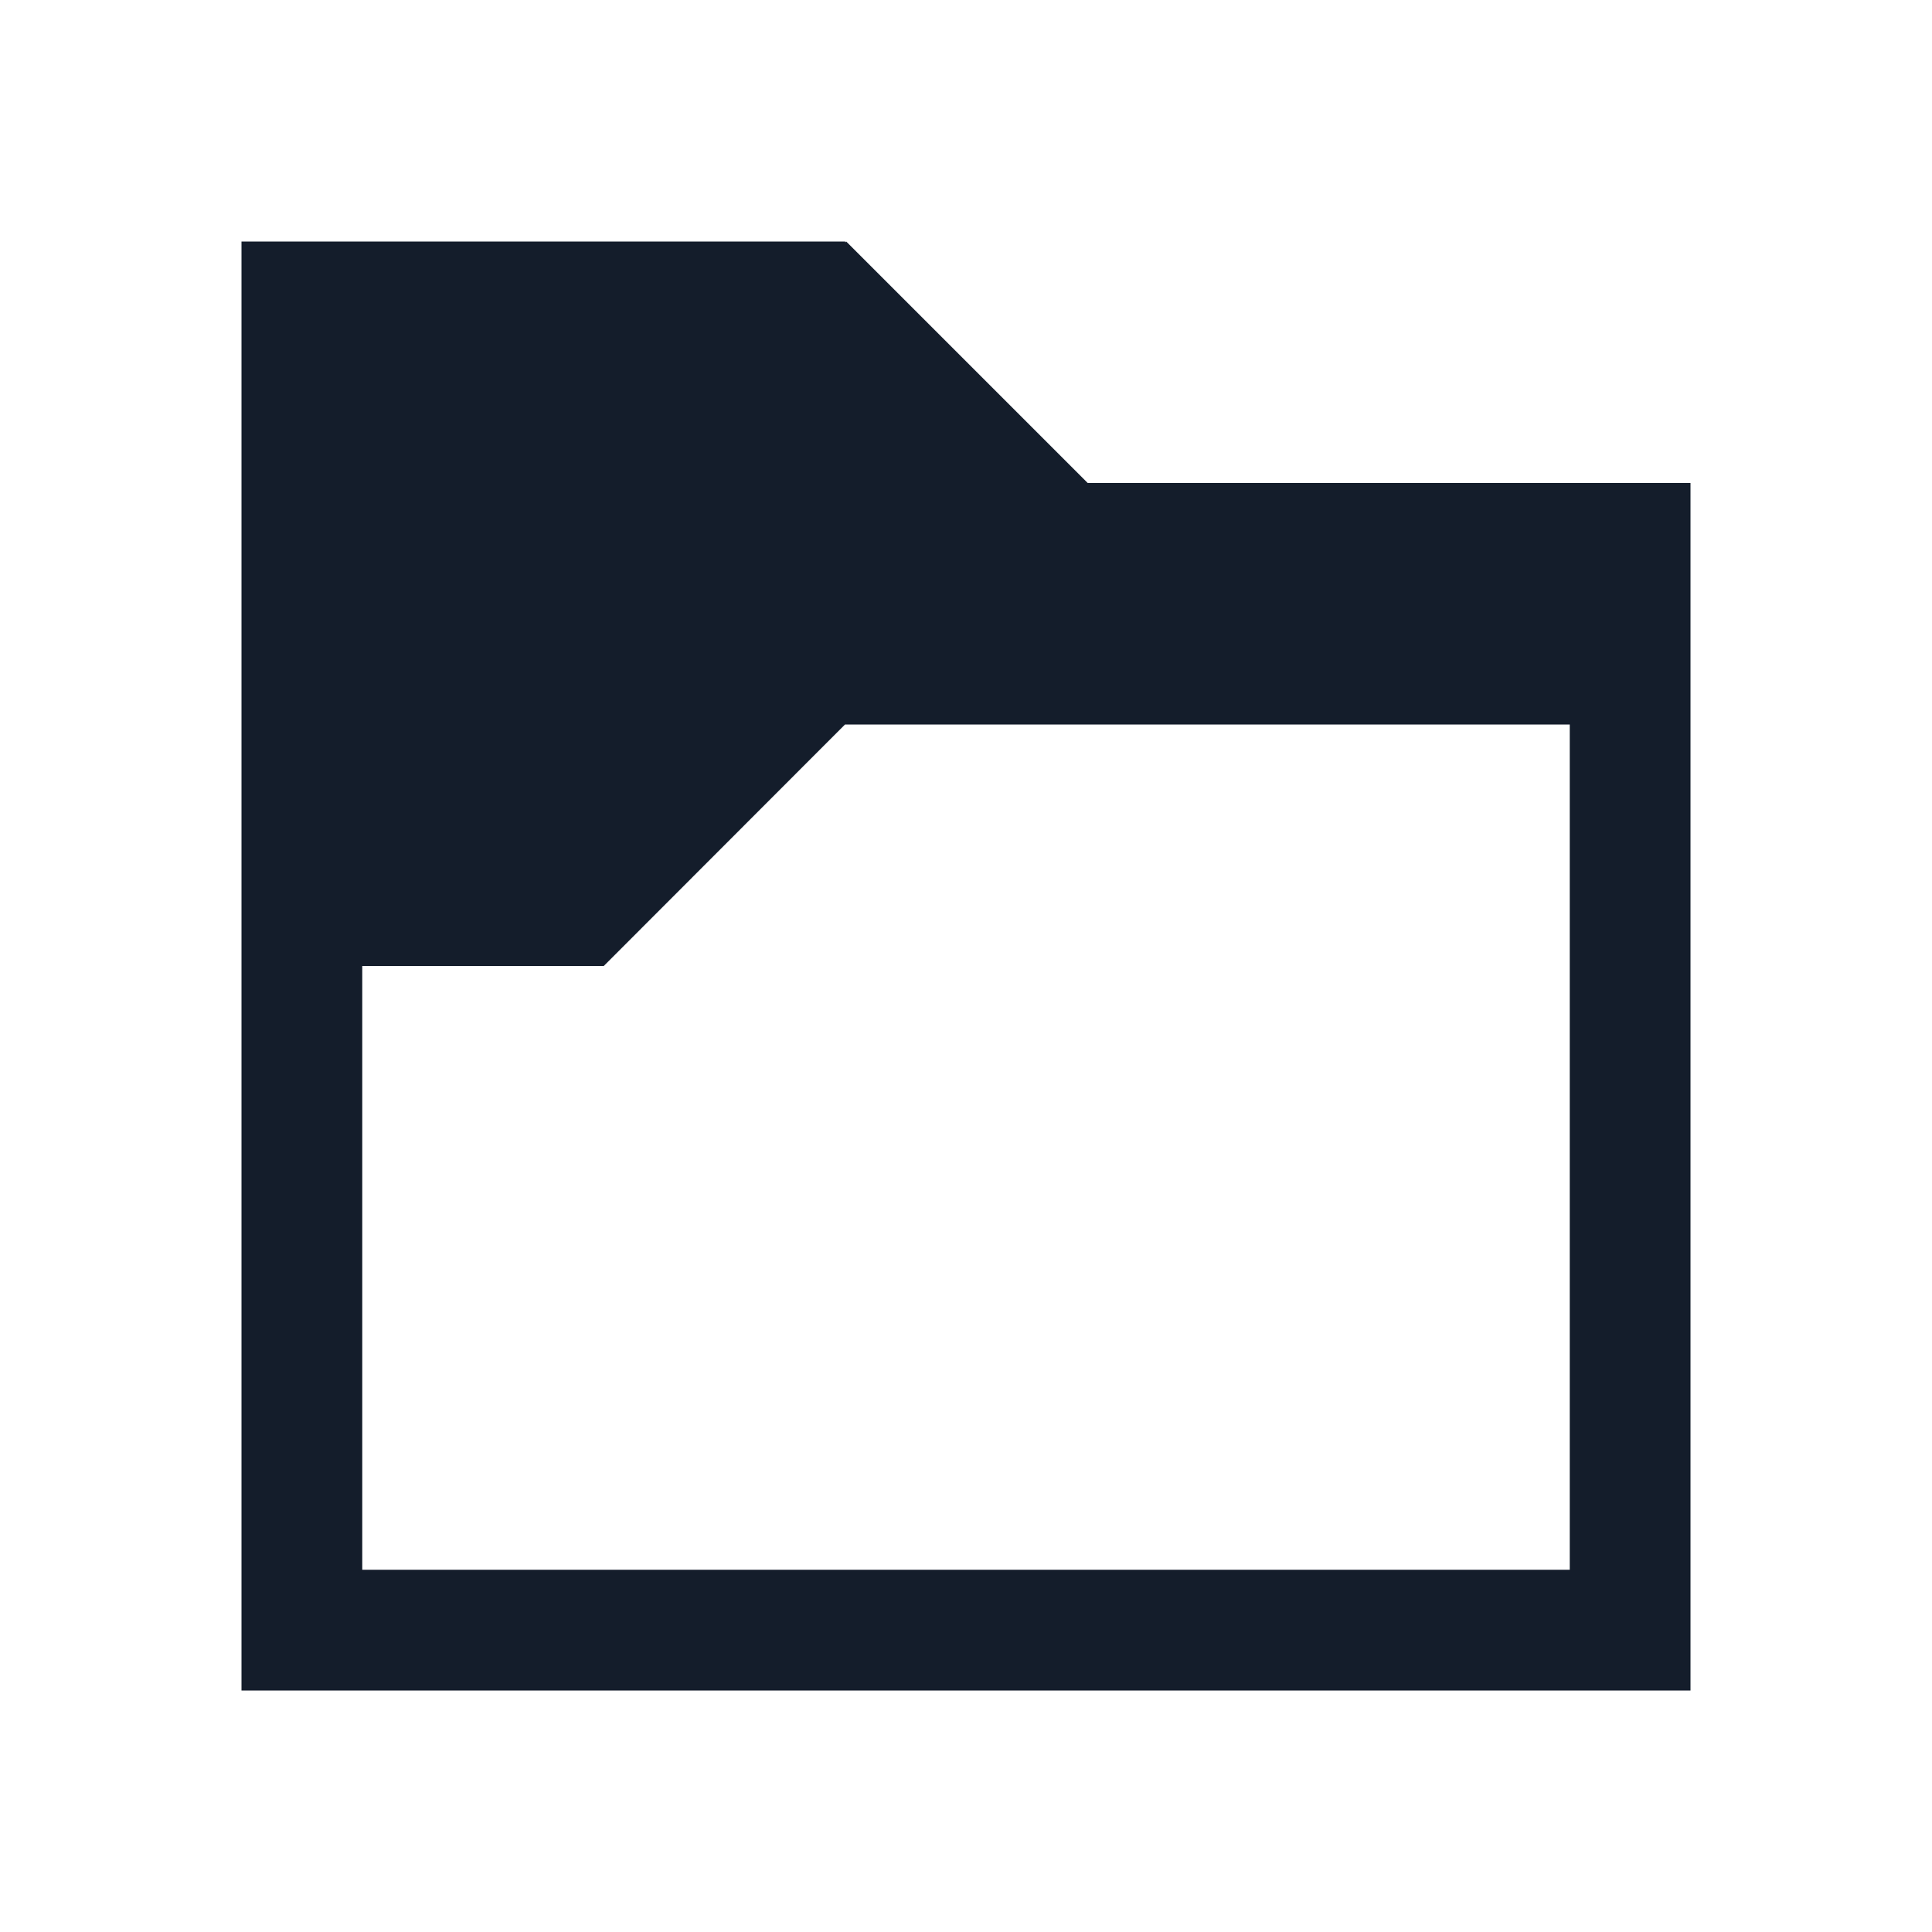
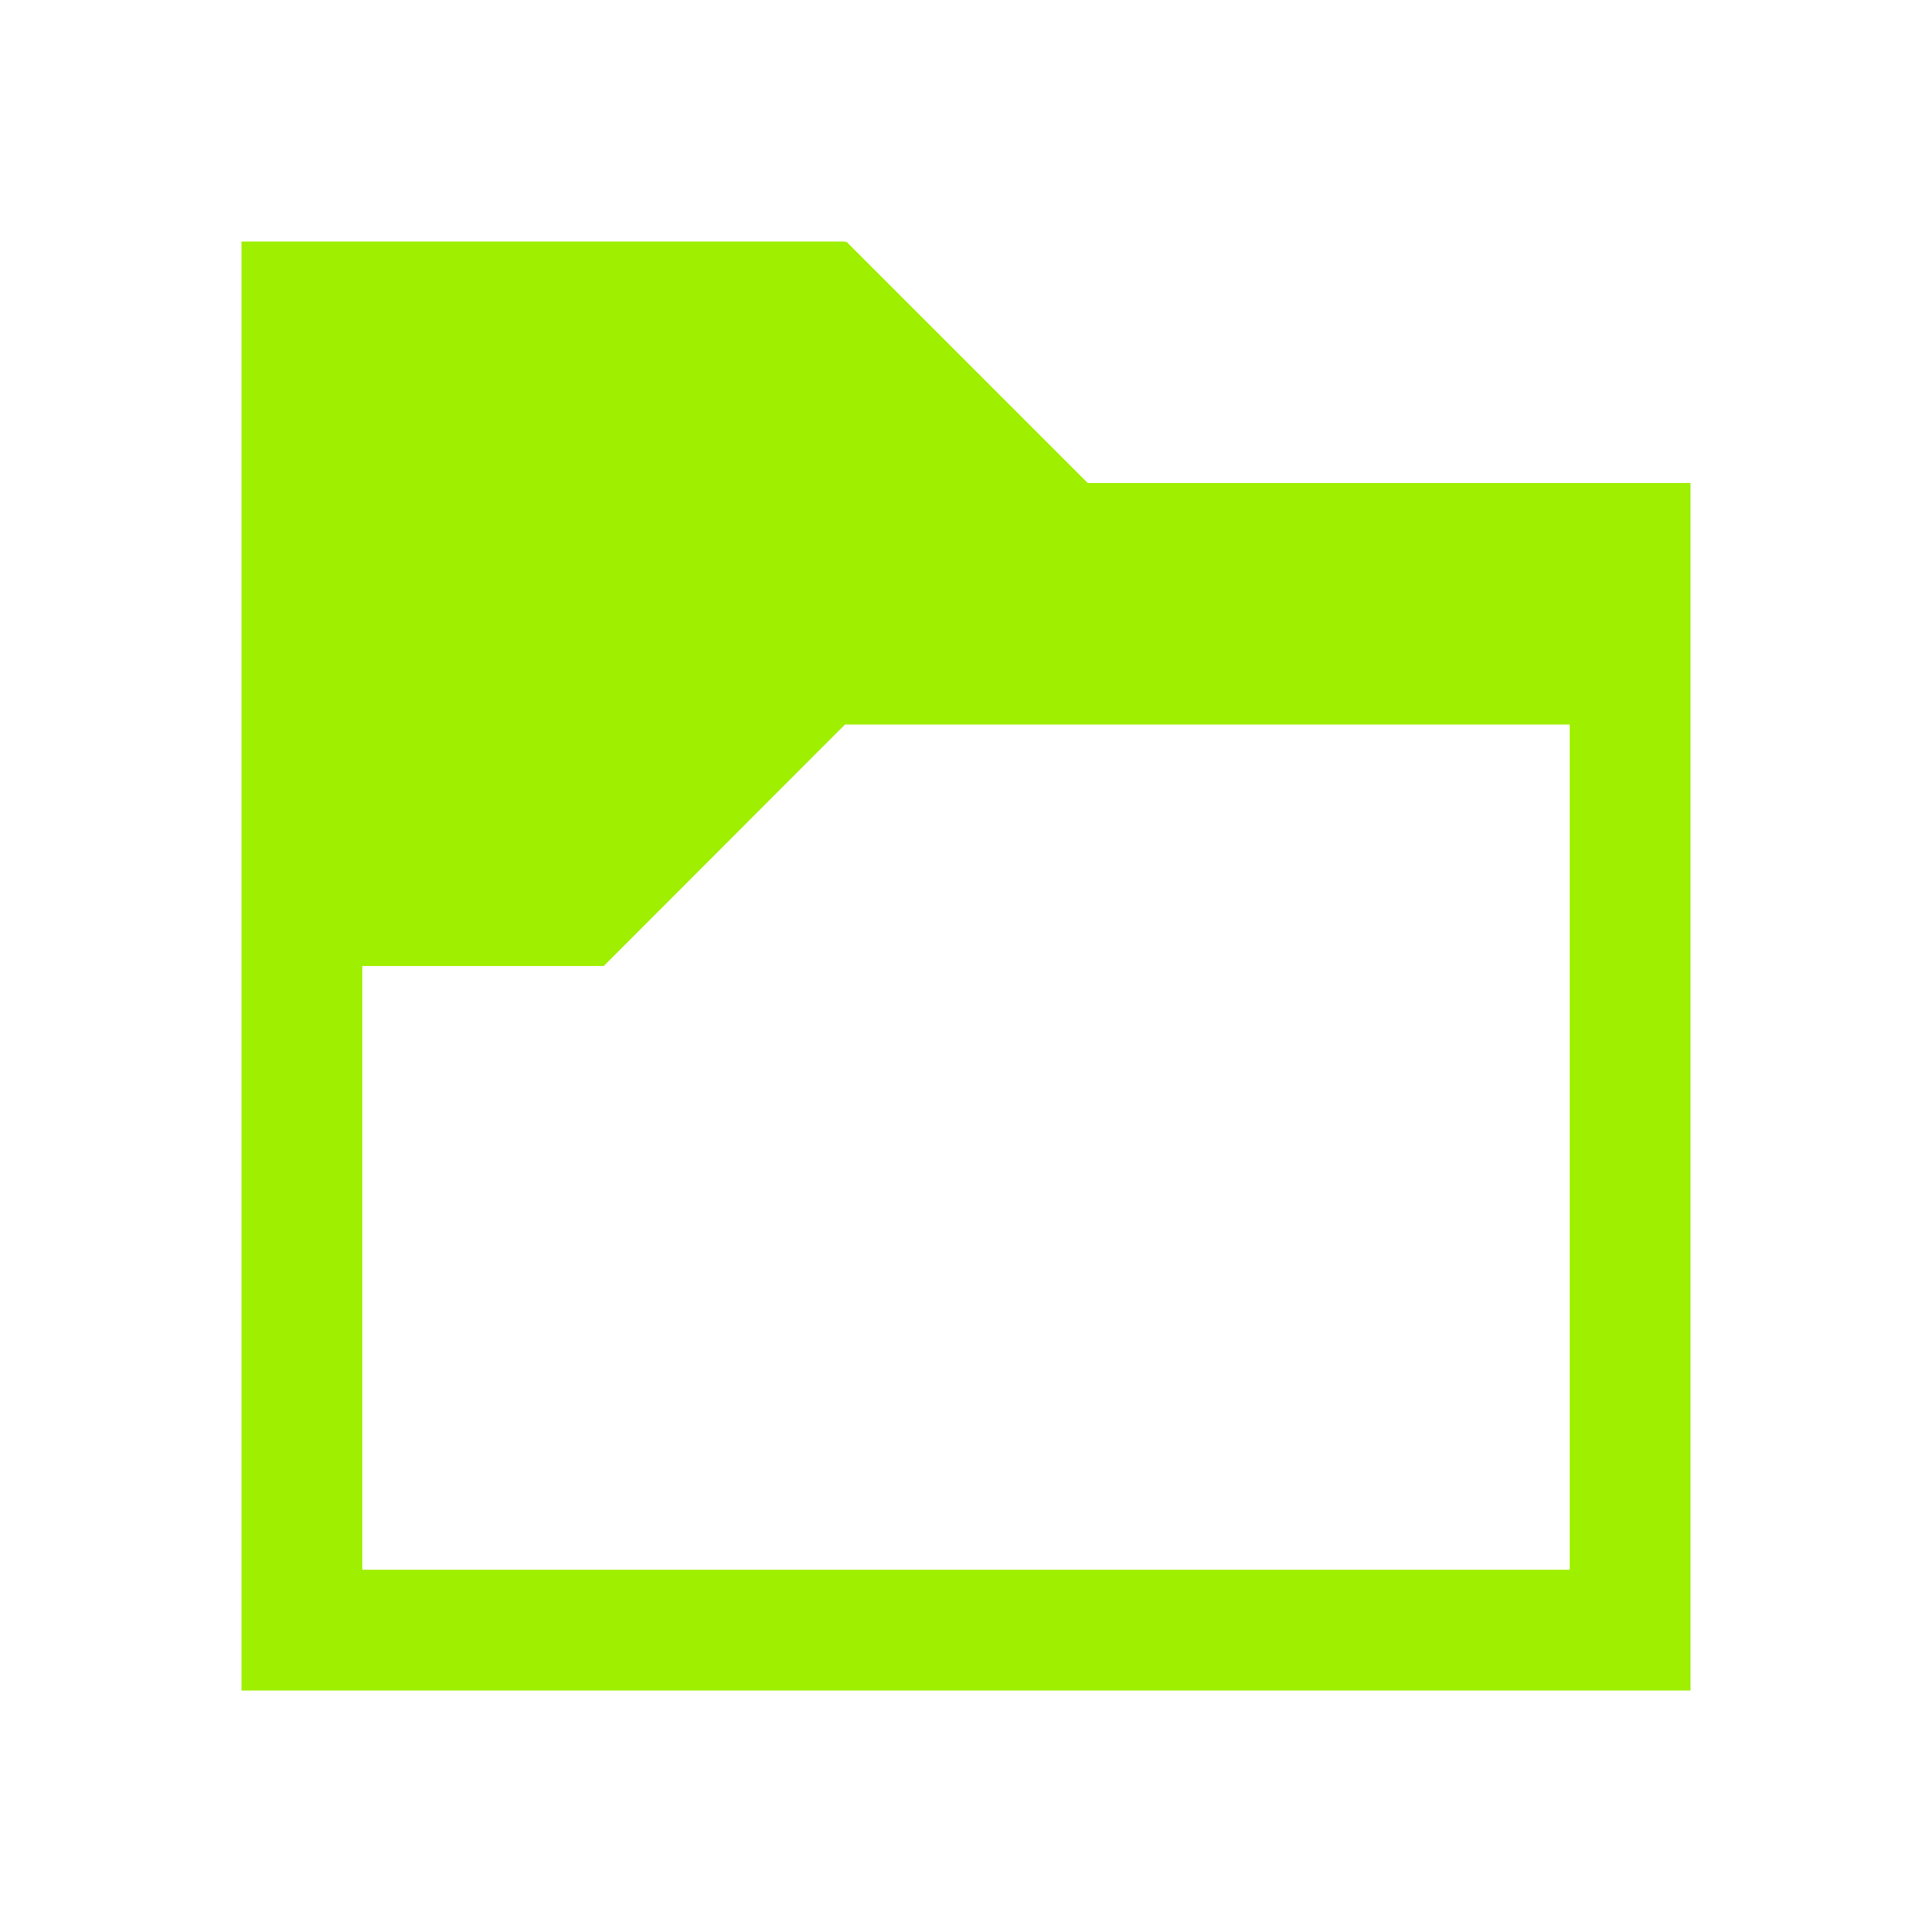
<svg xmlns="http://www.w3.org/2000/svg" width="16" height="16" viewBox="0 0 16 16" fill="none">
-   <path d="M2 2V14H14V4H9.008L7.008 2L7 2.008V2H2ZM6.998 6H13V13H3V8H5L6.998 6Z" fill="#141D2B" />
+   <path d="M2 2V14H14V4H9.008L7.008 2L7 2.008V2H2ZM6.998 6H13V13H3V8H5L6.998 6Z" fill="#9FEF00" />
</svg>
